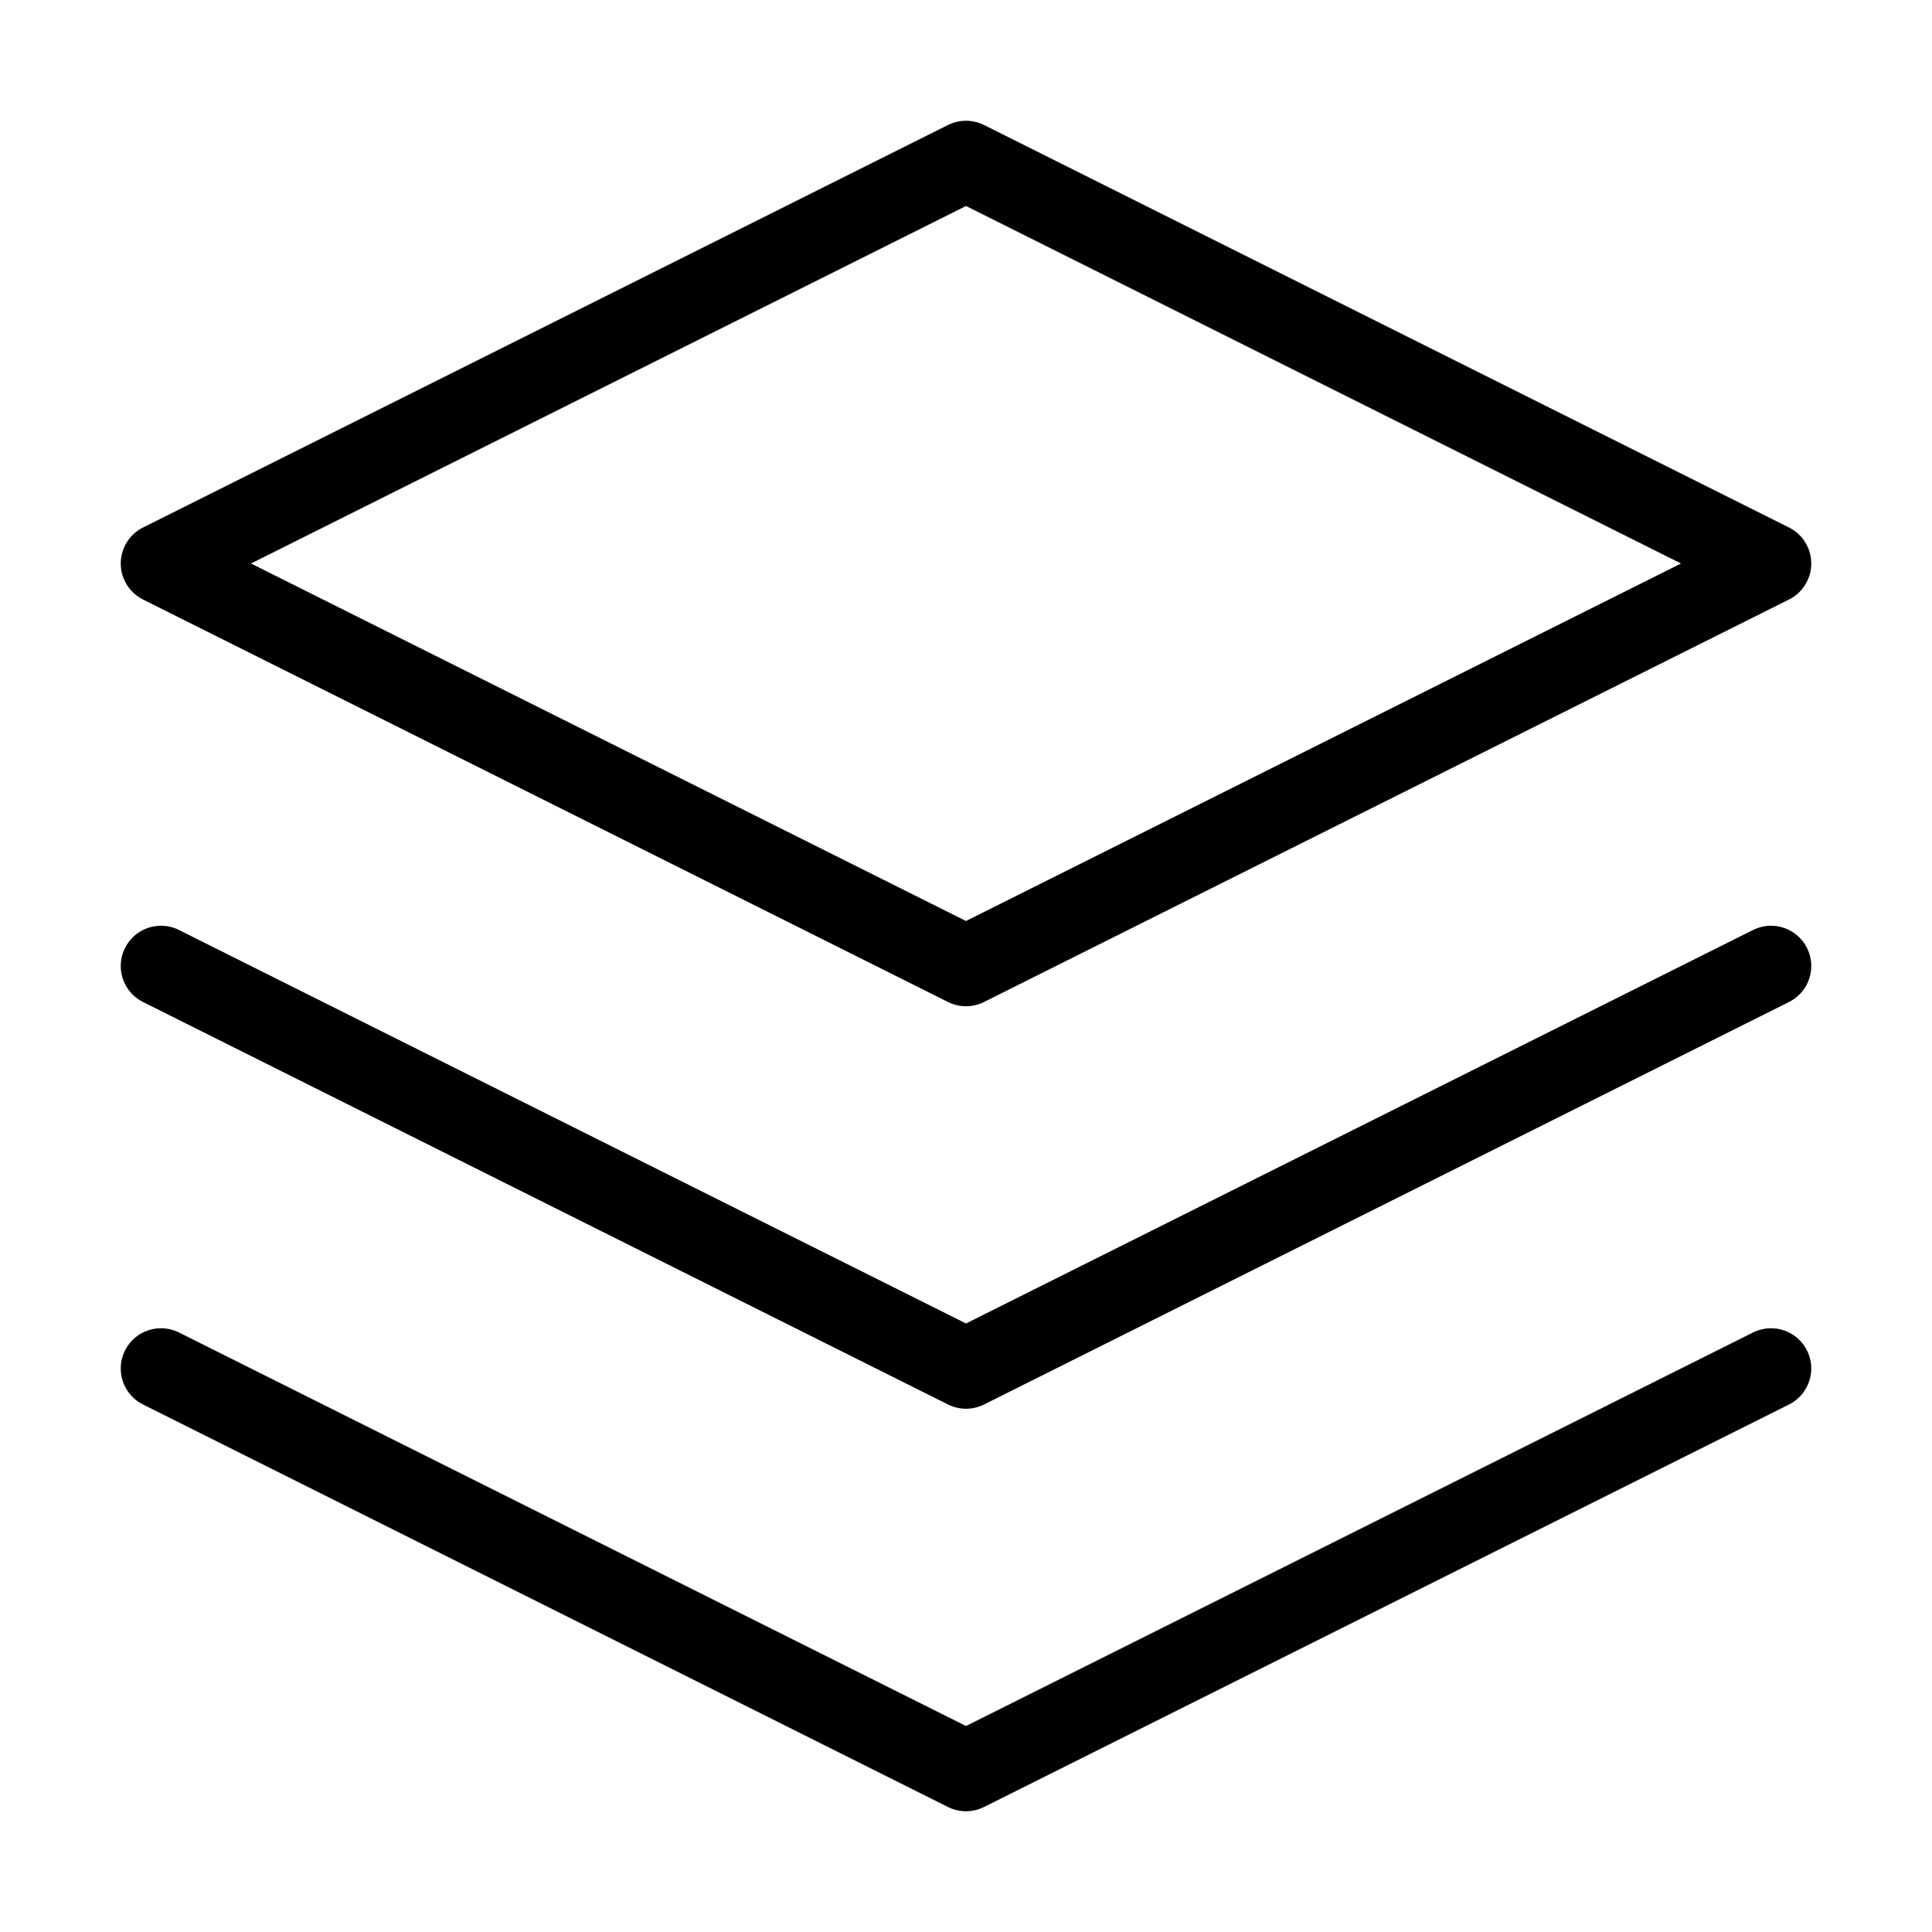
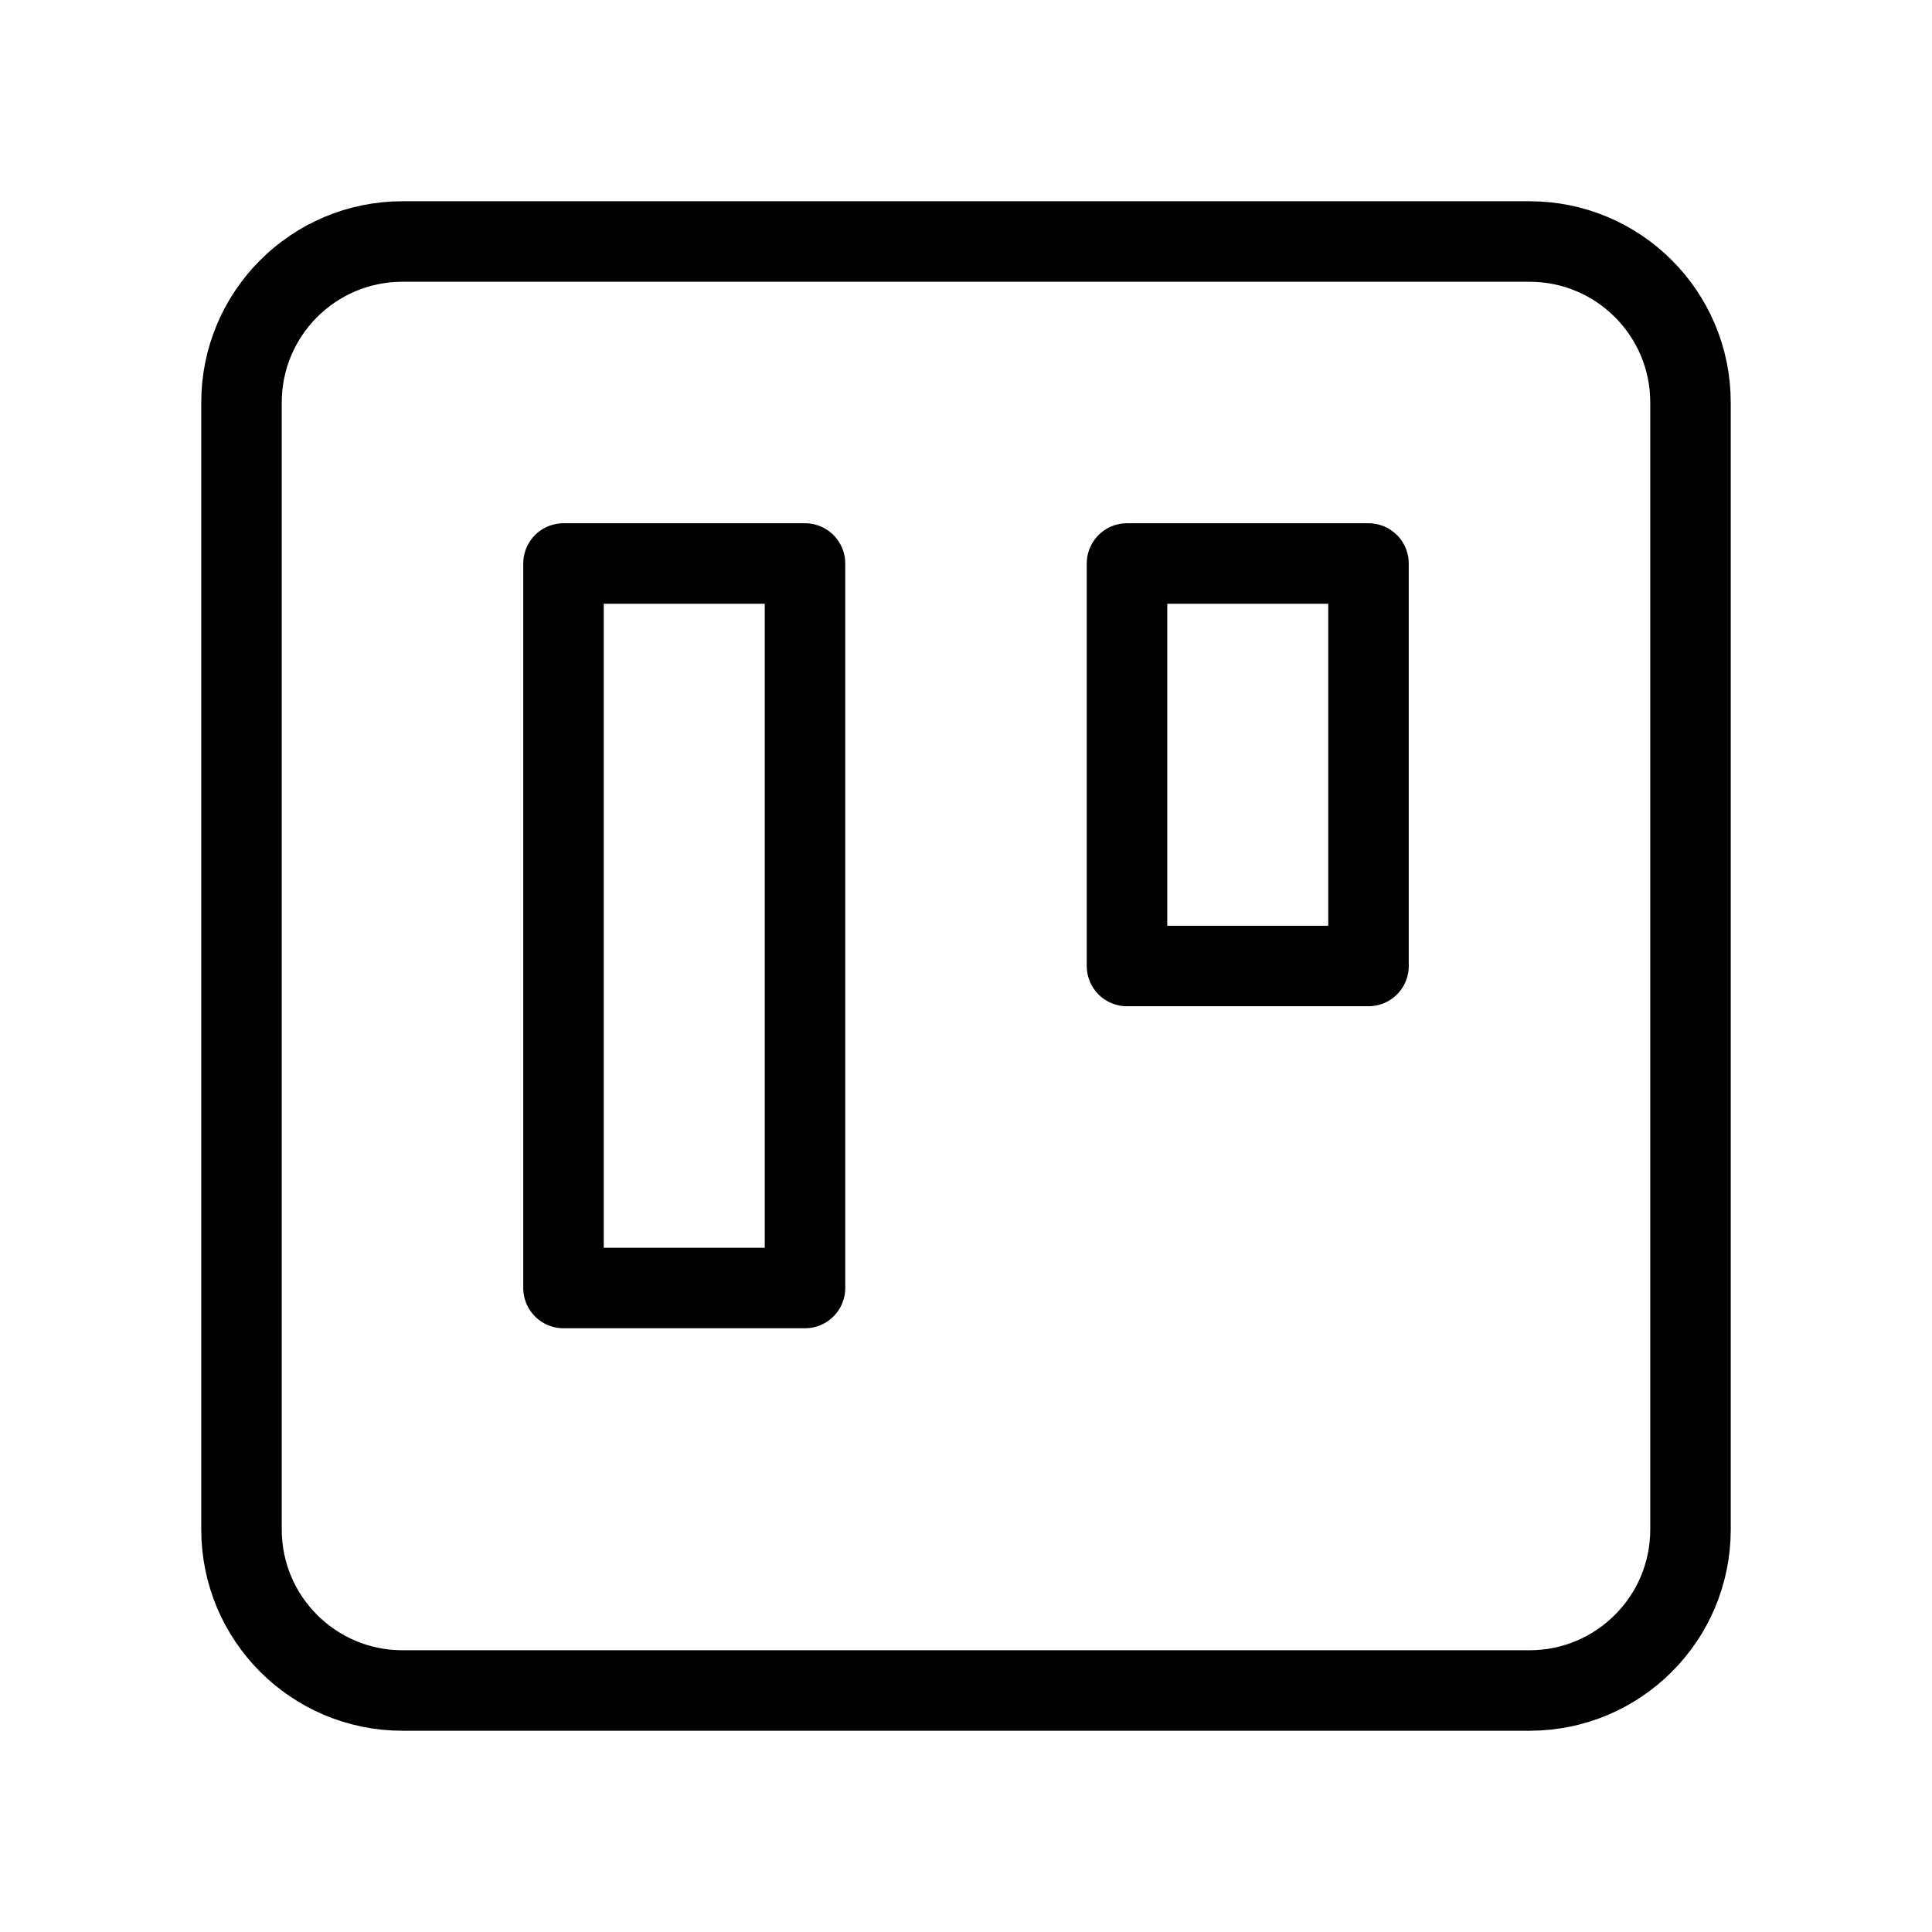
<svg xmlns="http://www.w3.org/2000/svg" width="24" height="24" viewBox="0 0 24 24" fill="none">
-   <path d="M12 2L2 7L12 12L22 7L12 2Z" stroke="black" stroke-linecap="round" stroke-linejoin="round" />
-   <path d="M2 17L12 22L22 17" stroke="black" stroke-linecap="round" stroke-linejoin="round" />
-   <path d="M2 12L12 17L22 12" stroke="black" stroke-linecap="round" stroke-linejoin="round" />
+   <path d="M19 3H5C3.895 3 3 3.895 3 5V19C3 20.105 3.895 21 5 21H19C20.105 21 21 20.105 21 19V5C21 3.895 20.105 3 19 3Z" stroke="black" stroke-linecap="round" stroke-linejoin="round" />
+   <path d="M10 7H7V16H10V7Z" stroke="black" stroke-linecap="round" stroke-linejoin="round" />
+   <path d="M17 7H14V12H17V7Z" stroke="black" stroke-linecap="round" stroke-linejoin="round" />
</svg>
